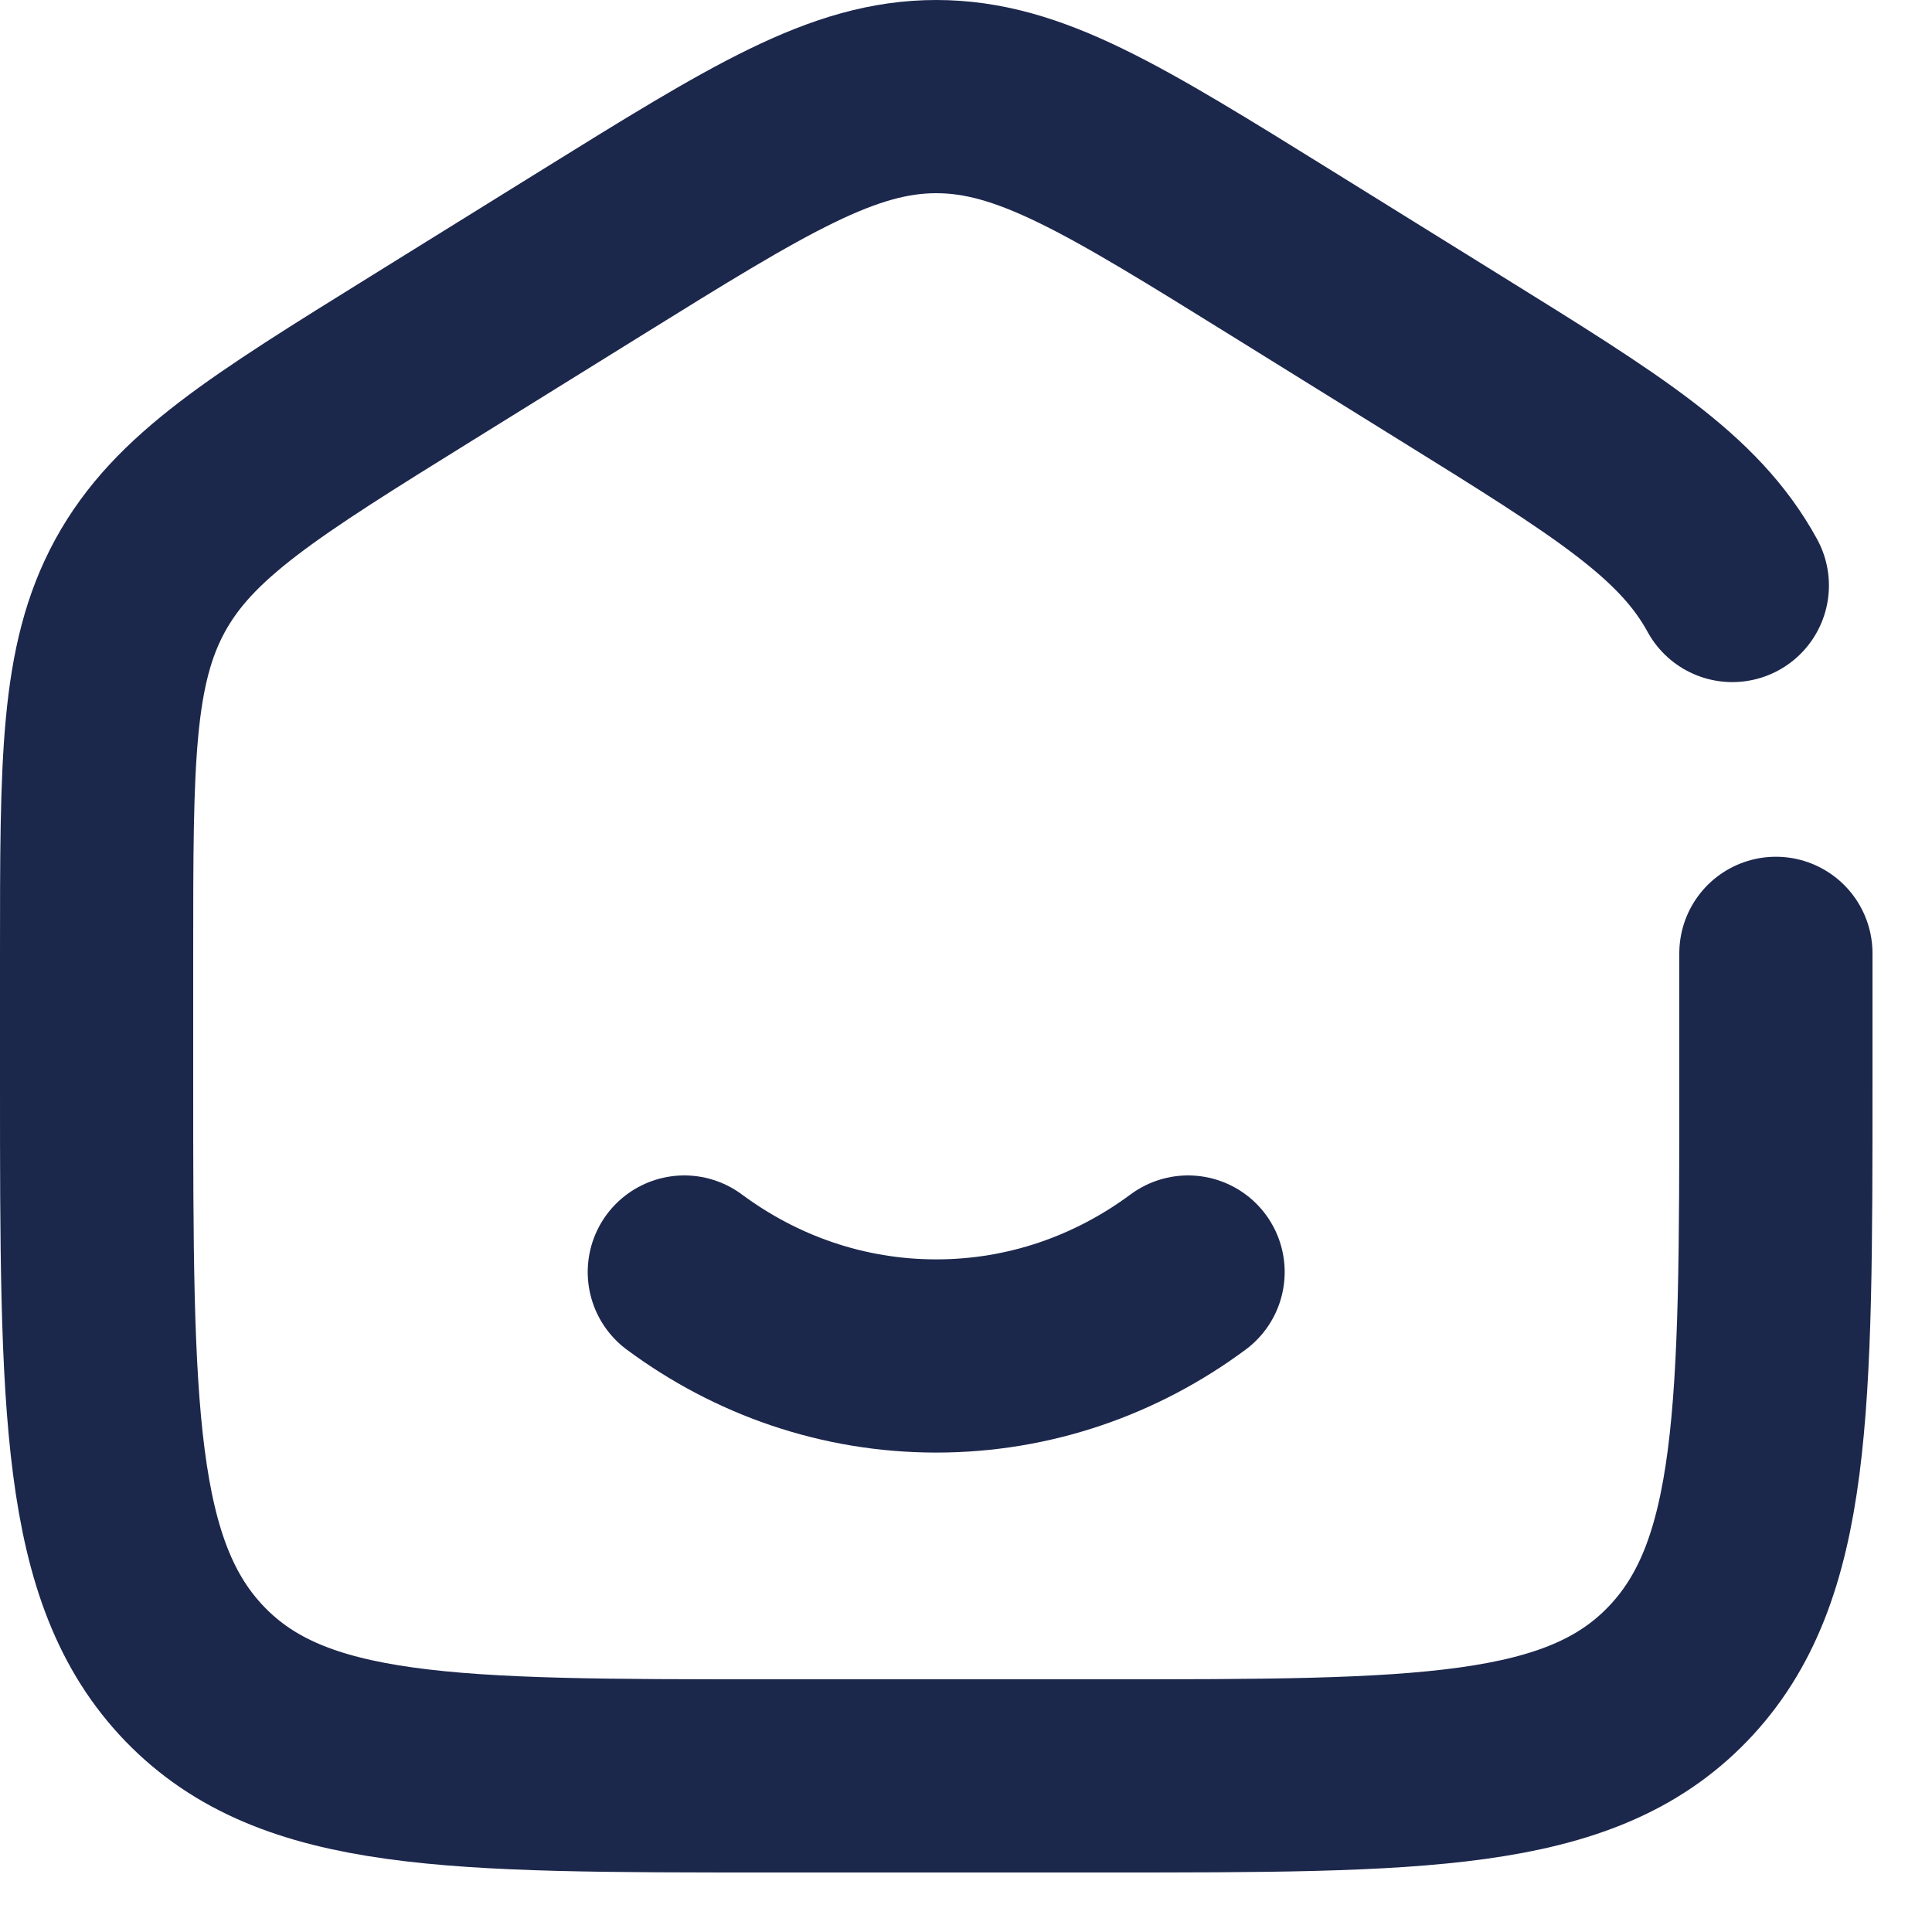
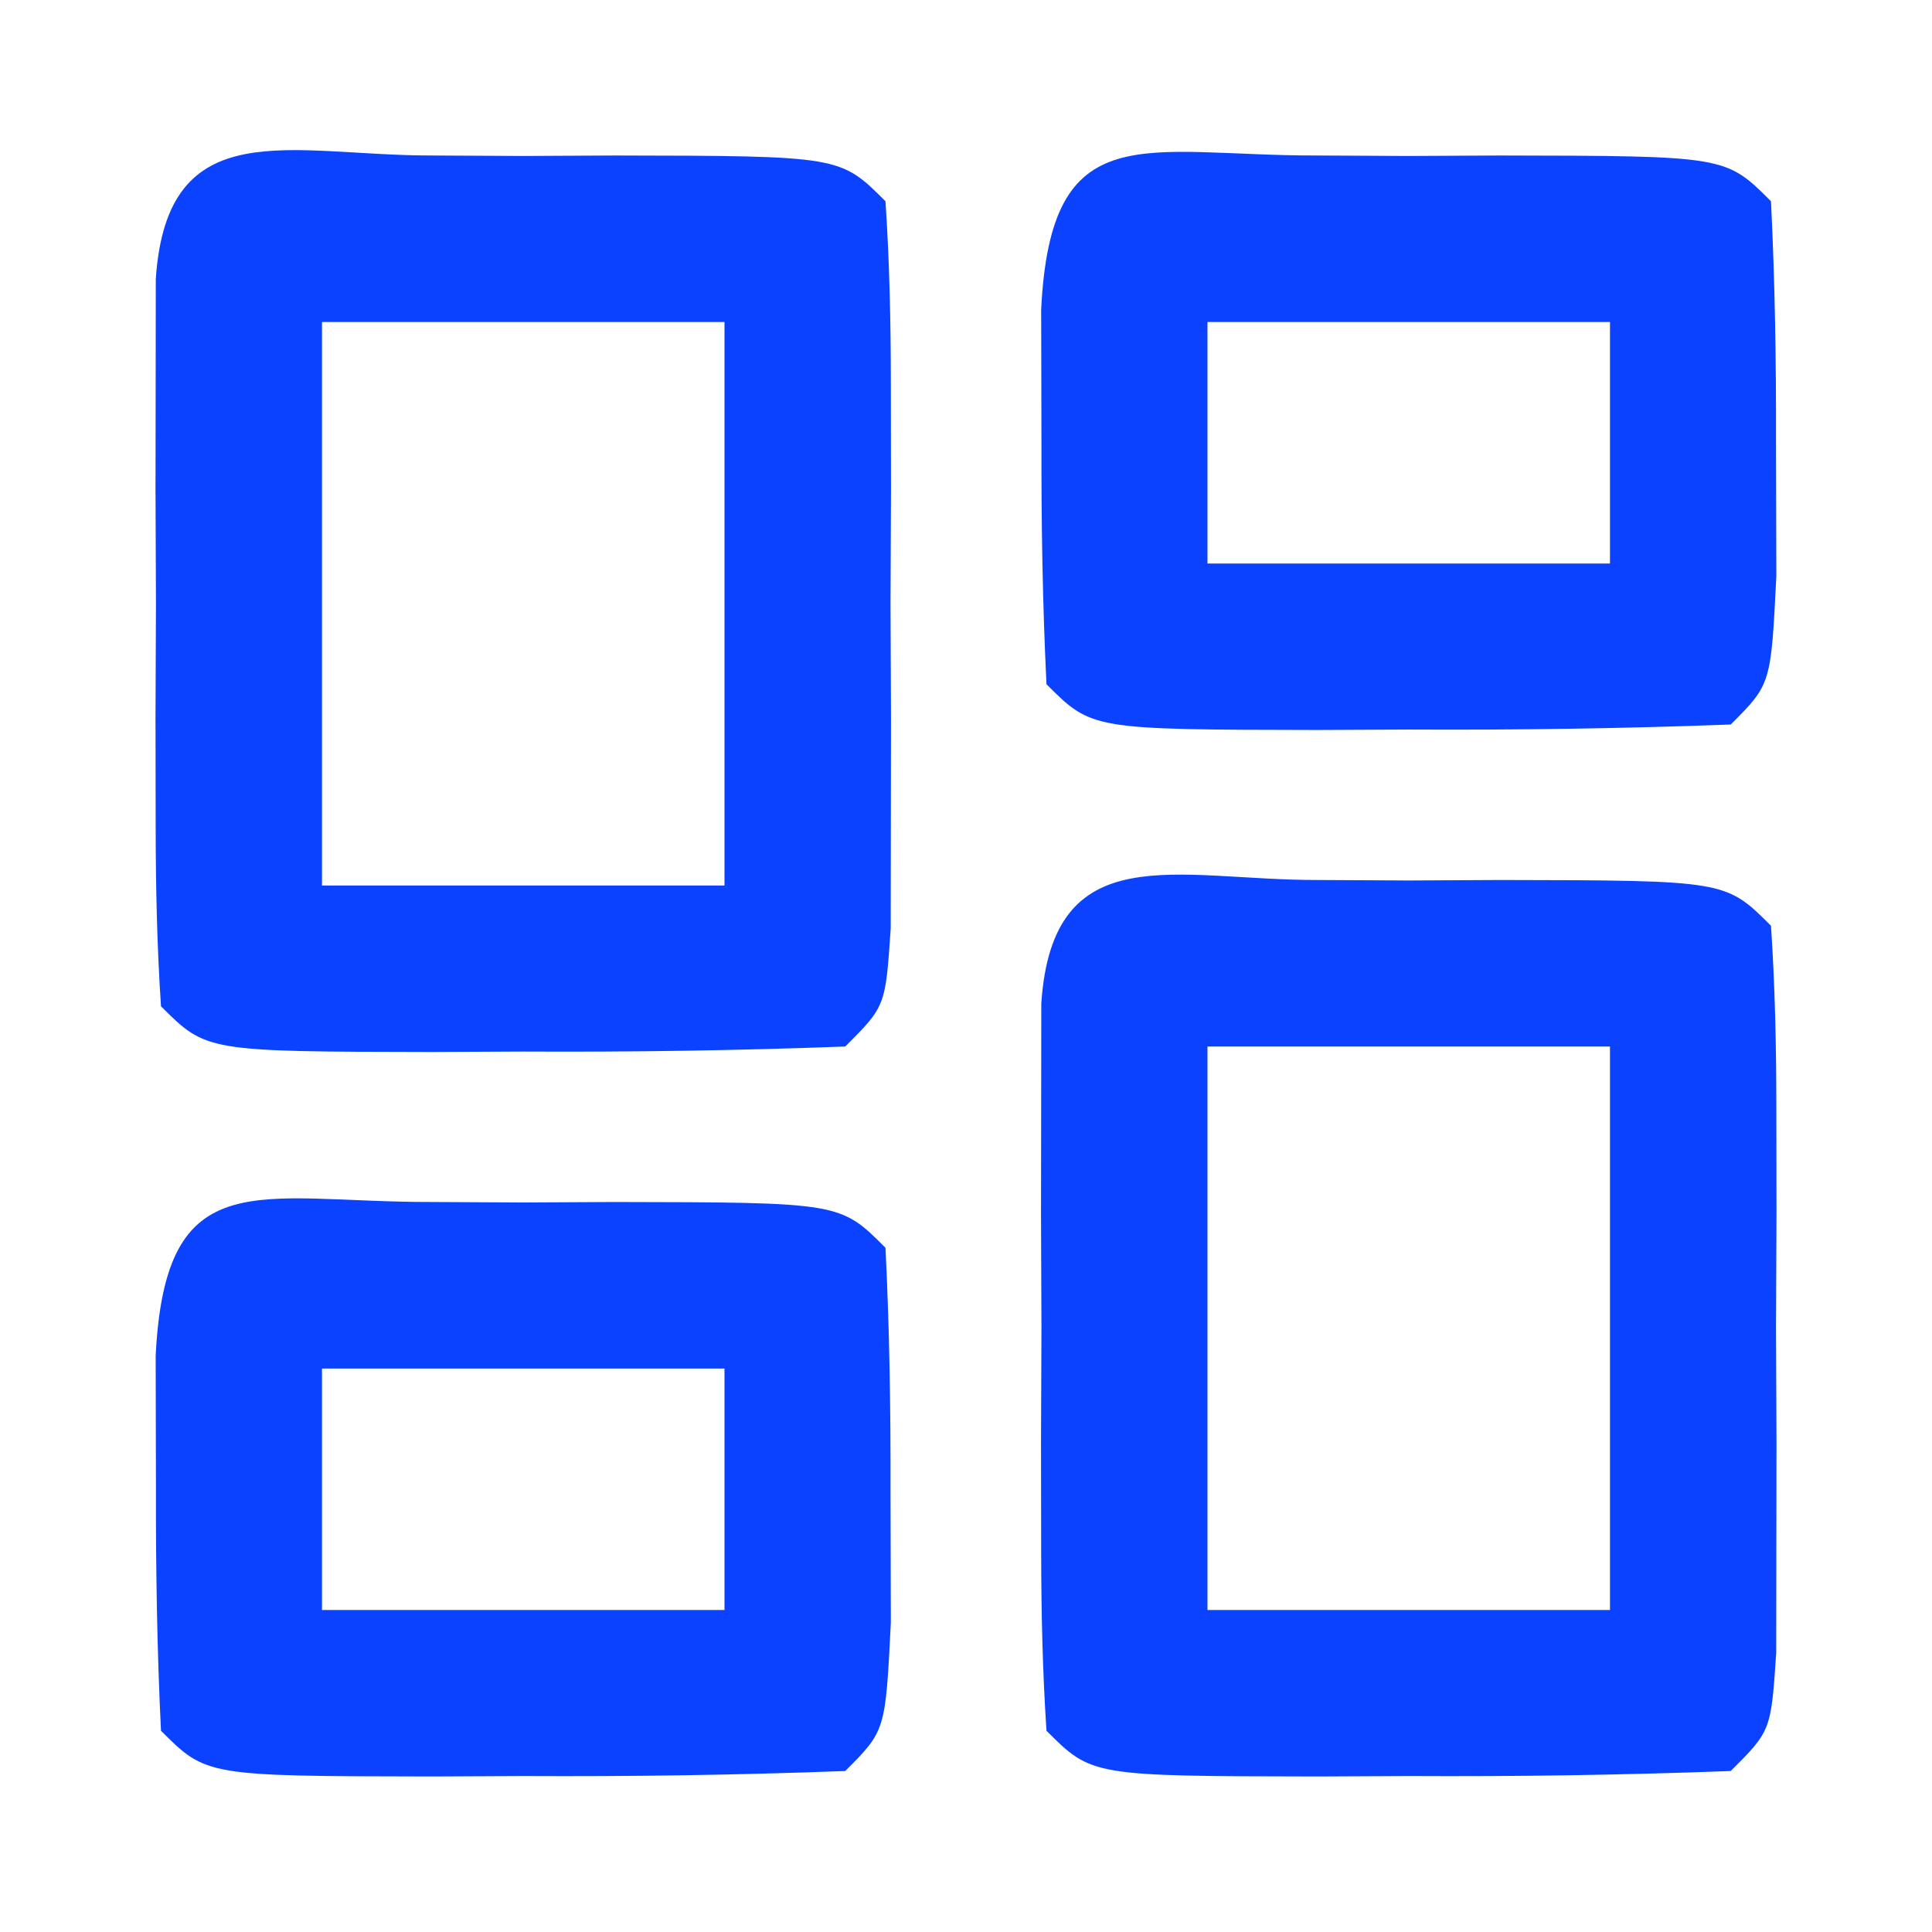
- <svg xmlns="http://www.w3.org/2000/svg" width="20" height="20" viewBox="0 0 20 20" fill="none">
-   <path d="M7.084 13.168C7.823 13.716 8.722 14.037 9.692 14.037C10.661 14.037 11.56 13.716 12.299 13.168" stroke="#1C274C" stroke-width="2" stroke-linecap="round" />
-   <path d="M18.384 9.869V11.191C18.384 14.582 18.384 16.277 17.366 17.331C16.348 18.384 14.708 18.384 11.431 18.384H7.954C4.676 18.384 3.037 18.384 2.018 17.331C1 16.277 1 14.582 1 11.191V9.869C1 7.88 1 6.886 1.451 6.061C1.903 5.237 2.727 4.725 4.376 3.702L6.114 2.623C7.857 1.541 8.729 1 9.692 1C10.655 1 11.527 1.541 13.27 2.623L15.008 3.702C16.657 4.725 17.482 5.237 17.933 6.061" stroke="#1C274C" stroke-width="2" stroke-linecap="round" />
+ <svg xmlns="http://www.w3.org/2000/svg" version="1.1" width="48" height="48">
+   <path d="M0 0 C1.125 0.006 1.125 0.006 2.273 0.012 C3.024 0.008 3.774 0.004 4.547 0 C10.147 0.01 10.147 0.01 11.273 1.137 C11.372 2.613 11.404 4.094 11.406 5.574 C11.408 6.916 11.408 6.916 11.41 8.285 C11.406 9.226 11.402 10.167 11.398 11.137 C11.404 12.548 11.404 12.548 11.41 13.988 C11.409 14.883 11.408 15.777 11.406 16.699 C11.405 17.526 11.404 18.352 11.403 19.203 C11.273 21.137 11.273 21.137 10.273 22.137 C7.596 22.237 4.95 22.276 2.273 22.262 C1.148 22.268 1.148 22.268 0 22.273 C-5.6 22.263 -5.6 22.263 -6.727 21.137 C-6.825 19.66 -6.857 18.179 -6.859 16.699 C-6.861 15.805 -6.862 14.91 -6.863 13.988 C-6.857 12.577 -6.857 12.577 -6.852 11.137 C-6.855 10.196 -6.859 9.255 -6.863 8.285 C-6.862 7.391 -6.861 6.496 -6.859 5.574 C-6.858 4.335 -6.858 4.335 -6.856 3.07 C-6.575 -1.121 -3.499 0.006 0 0 Z M-2.727 4.137 C-2.727 8.757 -2.727 13.377 -2.727 18.137 C0.573 18.137 3.873 18.137 7.273 18.137 C7.273 13.517 7.273 8.897 7.273 4.137 C3.973 4.137 0.673 4.137 -2.727 4.137 Z " fill="#0A42FF" transform="translate(32.72656,21.86328)" />
+   <path d="M0 0 C1.125 0.006 1.125 0.006 2.273 0.012 C3.024 0.008 3.774 0.004 4.547 0 C10.147 0.01 10.147 0.01 11.273 1.137 C11.372 2.613 11.404 4.094 11.406 5.574 C11.408 6.916 11.408 6.916 11.41 8.285 C11.406 9.226 11.402 10.167 11.398 11.137 C11.404 12.548 11.404 12.548 11.41 13.988 C11.409 14.883 11.408 15.777 11.406 16.699 C11.405 17.526 11.404 18.352 11.403 19.203 C11.273 21.137 11.273 21.137 10.273 22.137 C7.596 22.237 4.95 22.276 2.273 22.262 C1.148 22.268 1.148 22.268 0 22.273 C-5.6 22.263 -5.6 22.263 -6.727 21.137 C-6.825 19.66 -6.857 18.179 -6.859 16.699 C-6.861 15.805 -6.862 14.91 -6.863 13.988 C-6.857 12.577 -6.857 12.577 -6.852 11.137 C-6.855 10.196 -6.859 9.255 -6.863 8.285 C-6.862 7.391 -6.861 6.496 -6.859 5.574 C-6.858 4.335 -6.858 4.335 -6.856 3.07 C-6.575 -1.121 -3.499 0.006 0 0 Z M-2.727 4.137 C-2.727 8.757 -2.727 13.377 -2.727 18.137 C0.573 18.137 3.873 18.137 7.273 18.137 C7.273 13.517 7.273 8.897 7.273 4.137 C3.973 4.137 0.673 4.137 -2.727 4.137 Z " fill="#0A42FF" transform="translate(10.72656,3.863281)" />
+   <path d="M0 0 C1.125 0.006 1.125 0.006 2.273 0.012 C3.024 0.008 3.774 0.004 4.547 0 C10.147 0.01 10.147 0.01 11.273 1.137 C11.372 3.135 11.403 5.136 11.398 7.137 C11.402 8.776 11.402 8.776 11.406 10.449 C11.273 13.137 11.273 13.137 10.273 14.137 C7.596 14.237 4.95 14.276 2.273 14.262 C1.148 14.268 1.148 14.268 0 14.273 C-5.6 14.263 -5.6 14.263 -6.727 13.137 C-6.825 11.139 -6.856 9.137 -6.852 7.137 C-6.854 6.044 -6.857 4.95 -6.859 3.824 C-6.619 -1.044 -4.324 0.008 0 0 Z M-2.727 4.137 C-2.727 6.117 -2.727 8.097 -2.727 10.137 C0.573 10.137 3.873 10.137 7.273 10.137 C7.273 8.157 7.273 6.177 7.273 4.137 C3.973 4.137 0.673 4.137 -2.727 4.137 Z " fill="#0A42FF" transform="translate(10.72656,29.86328)" />
+   <path d="M0 0 C1.125 0.006 1.125 0.006 2.273 0.012 C3.024 0.008 3.774 0.004 4.547 0 C10.147 0.01 10.147 0.01 11.273 1.137 C11.372 3.135 11.403 5.136 11.398 7.137 C11.402 8.776 11.402 8.776 11.406 10.449 C11.273 13.137 11.273 13.137 10.273 14.137 C7.596 14.237 4.95 14.276 2.273 14.262 C1.148 14.268 1.148 14.268 0 14.273 C-5.6 14.263 -5.6 14.263 -6.727 13.137 C-6.825 11.139 -6.856 9.137 -6.852 7.137 C-6.854 6.044 -6.857 4.95 -6.859 3.824 C-6.619 -1.044 -4.324 0.008 0 0 Z M-2.727 4.137 C-2.727 6.117 -2.727 8.097 -2.727 10.137 C0.573 10.137 3.873 10.137 7.273 10.137 C7.273 8.157 7.273 6.177 7.273 4.137 C3.973 4.137 0.673 4.137 -2.727 4.137 Z " fill="#0A42FF" transform="translate(32.72656,3.863281)" />
</svg>
